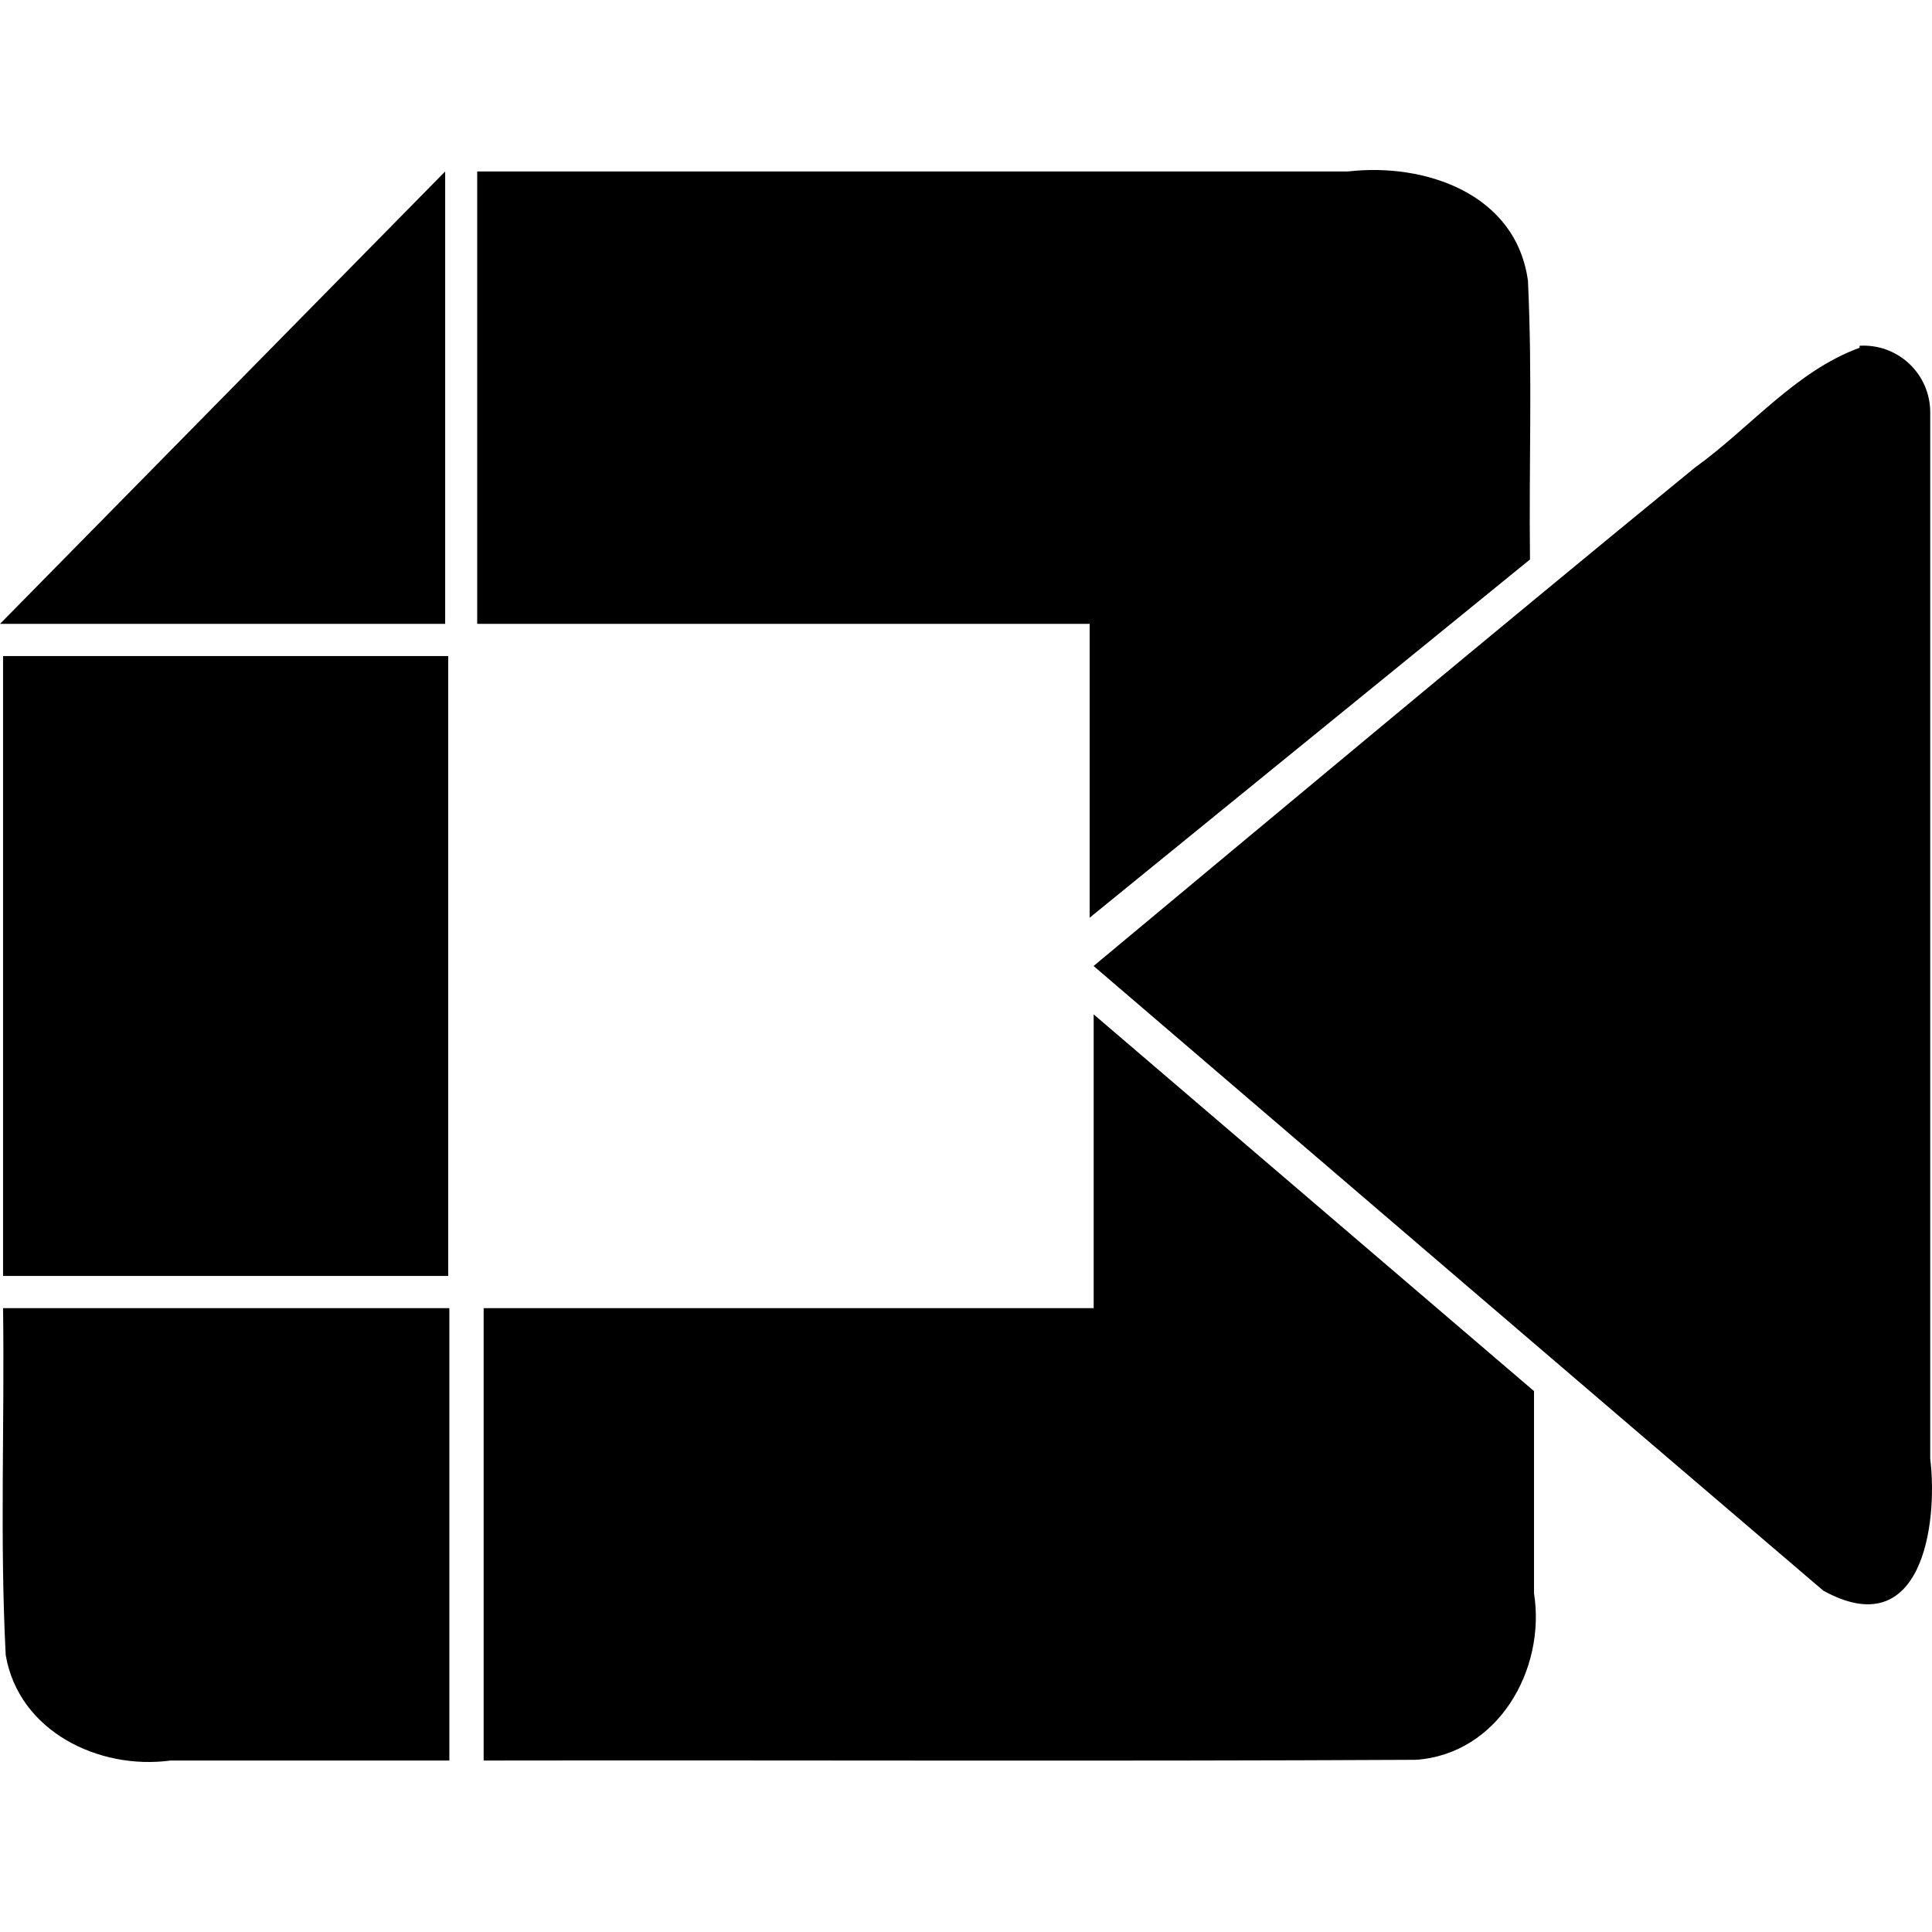
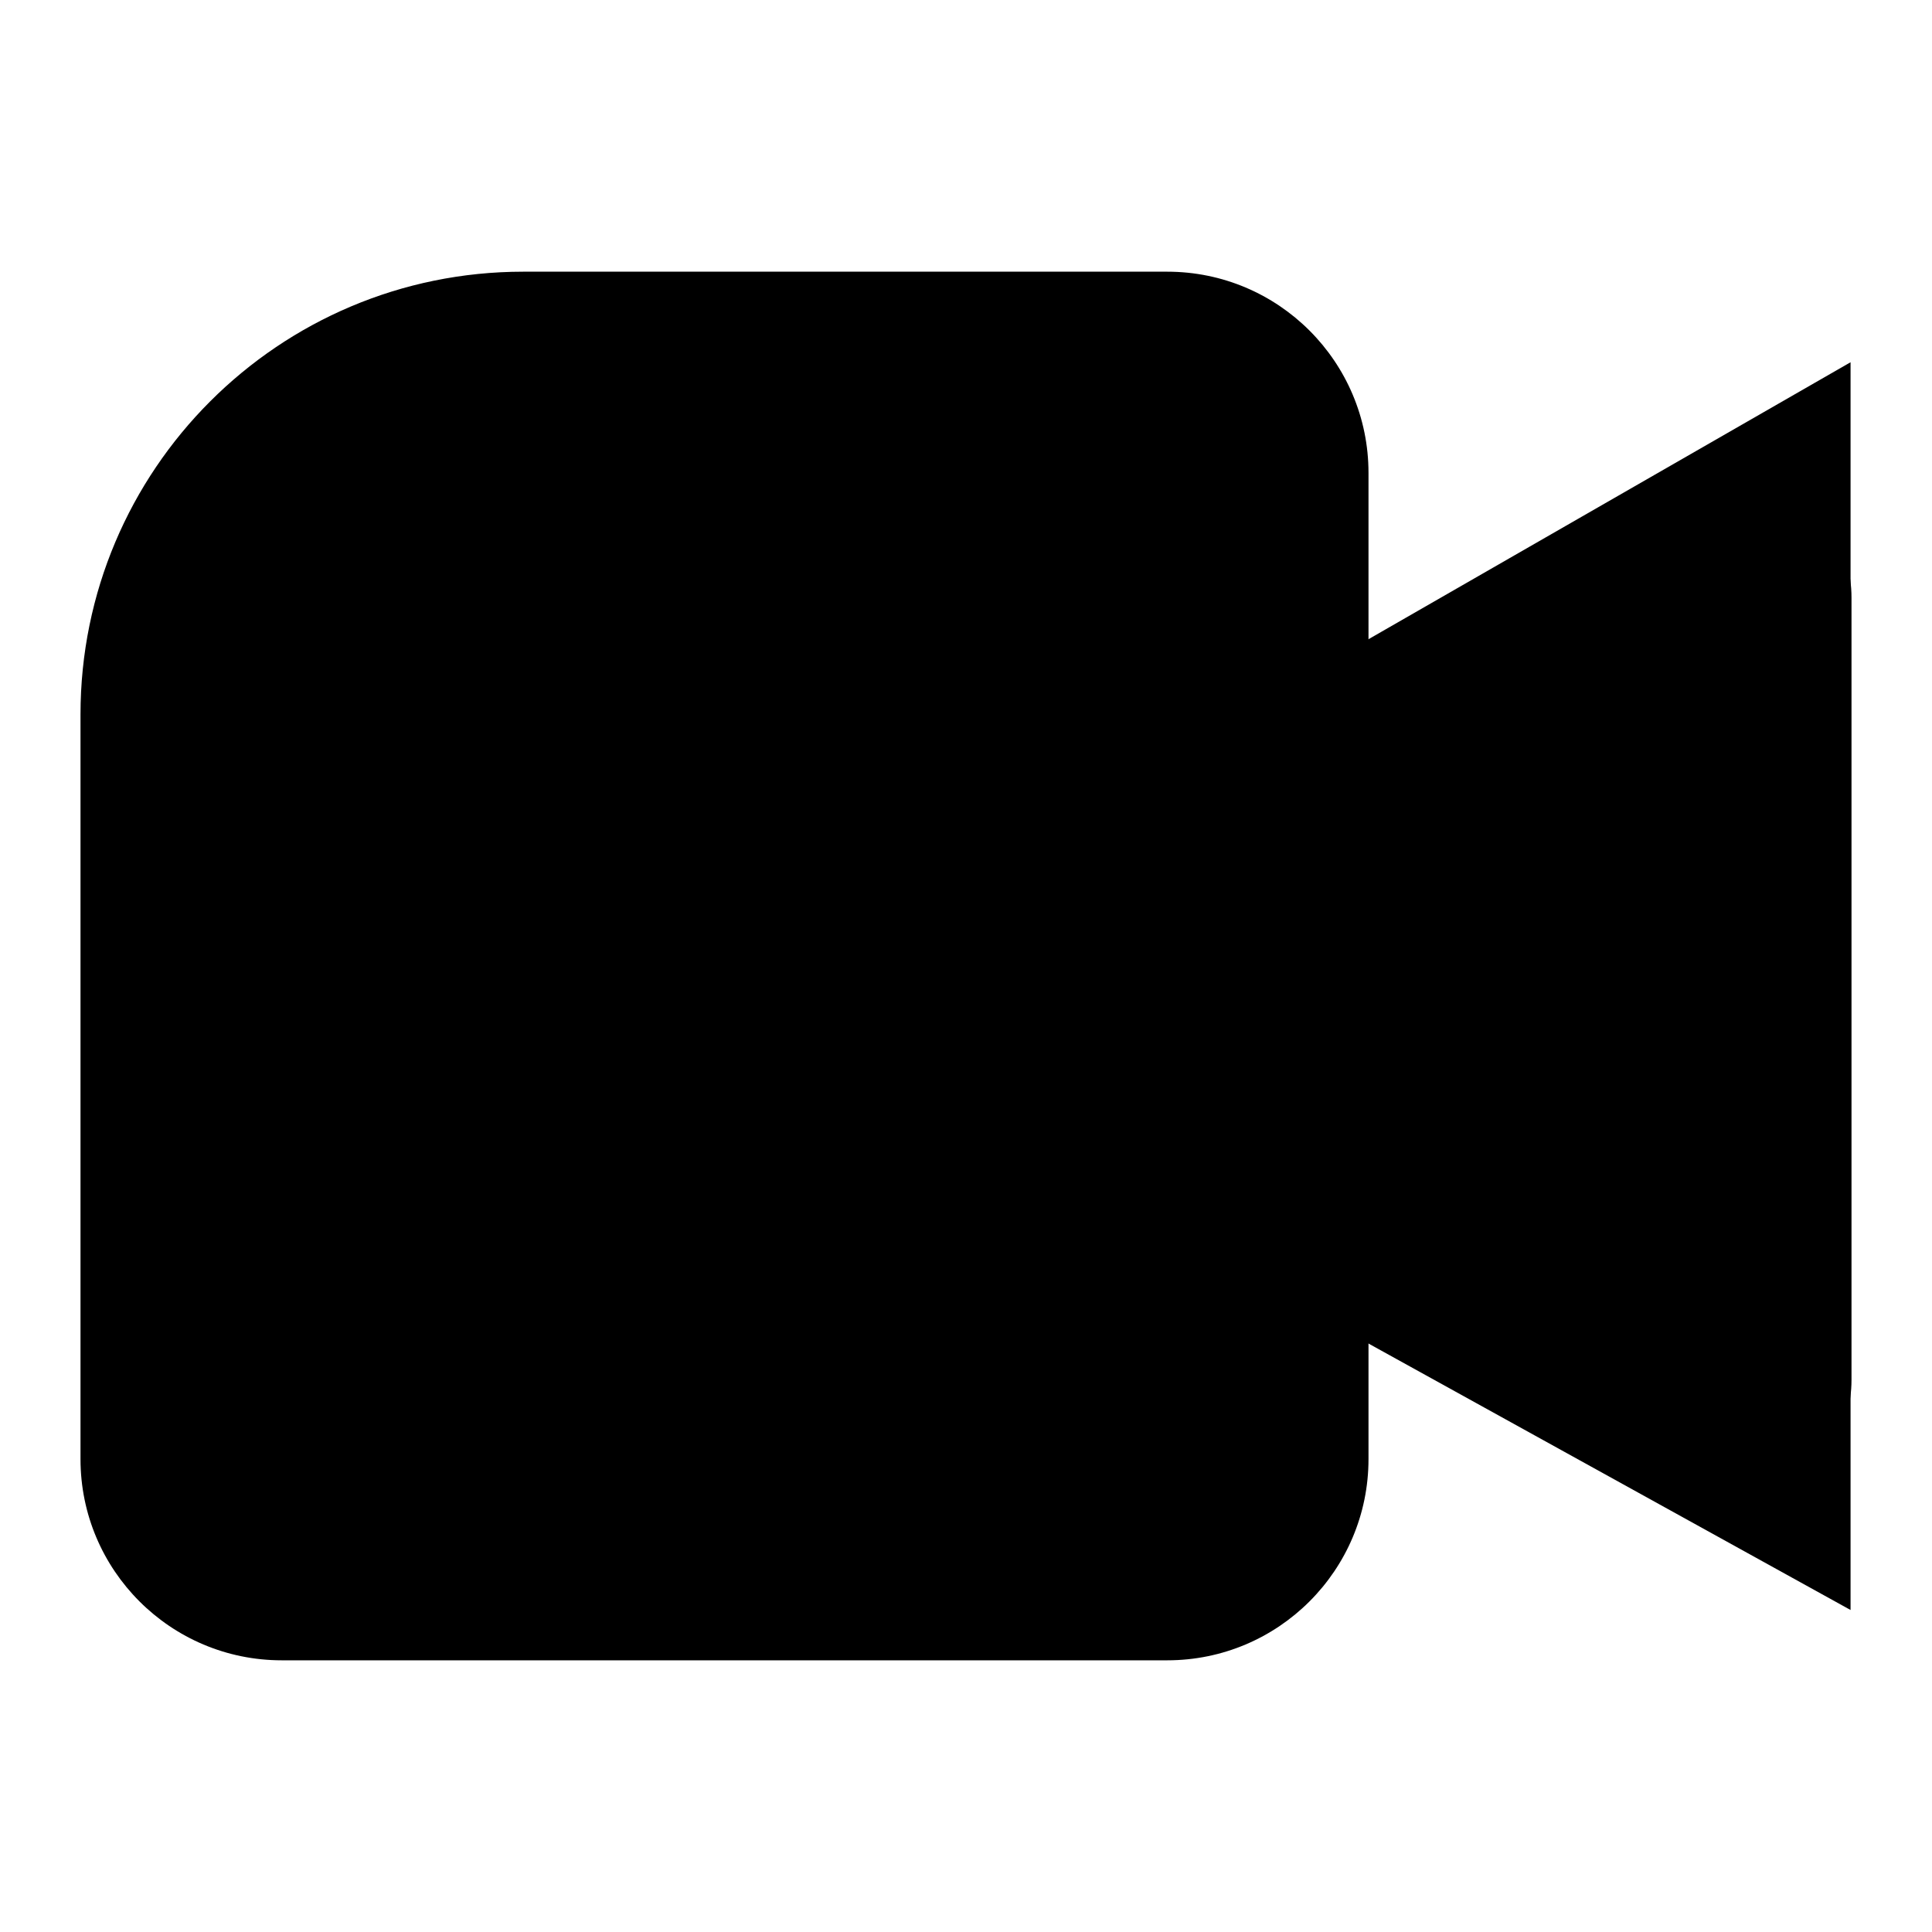
- <svg xmlns="http://www.w3.org/2000/svg" role="img" viewBox="0 0 24 24">
-   <path d="M5.53 2.13 0 7.75h5.53zm.398 0v5.62h7.608v3.65l5.47-4.45c-.014-1.22.031-2.25-.025-3.46-.148-1.09-1.287-1.47-2.236-1.36zM23.1 4.32c-.802.295-1.358.995-2.047 1.49-2.506 2.05-4.982 4.12-7.468 6.19 3.025 2.59 6.04 5.18 9.065 7.76 1.218.671 1.428-.814 1.328-1.64v-13a.828.828 0 0 0-.877-.825zM.038 8.15v7.7h5.53v-7.7zm13.577 8.1H6.008v5.62c3.864-.006 7.737.011 11.58-.009 1.02-.07 1.618-1.12 1.468-2.07v-2.51l-5.47-4.68v3.65zm-13.577 0c.02 1.44-.041 2.88.033 4.31.162.948 1.158 1.43 2.047 1.31h3.464v-5.62z" />
+ <svg xmlns="http://www.w3.org/2000/svg" role="img" fill="currentColor" viewBox="0 0 192 192">
+   <path d="M110.015 108.88c-6.829-4.718-6.921-14.778-.179-19.62L165 49.643c7.94-5.701 19-.038 19 9.737v77.755c0 9.675-10.861 15.359-18.821 9.859z" />
+   <path d="M8 71c0-24.3 19.7-44 44-44h64c11.046 0 20 8.954 20 20v98c0 11.046-8.954 20-20 20H28c-11.046 0-20-8.954-20-20z" />
+   <g>
+     <path d="m73.906 99.198 110-63.198v124z" />
+   </g>
+   <circle cx="38" cy="135" r="14" />
</svg>
